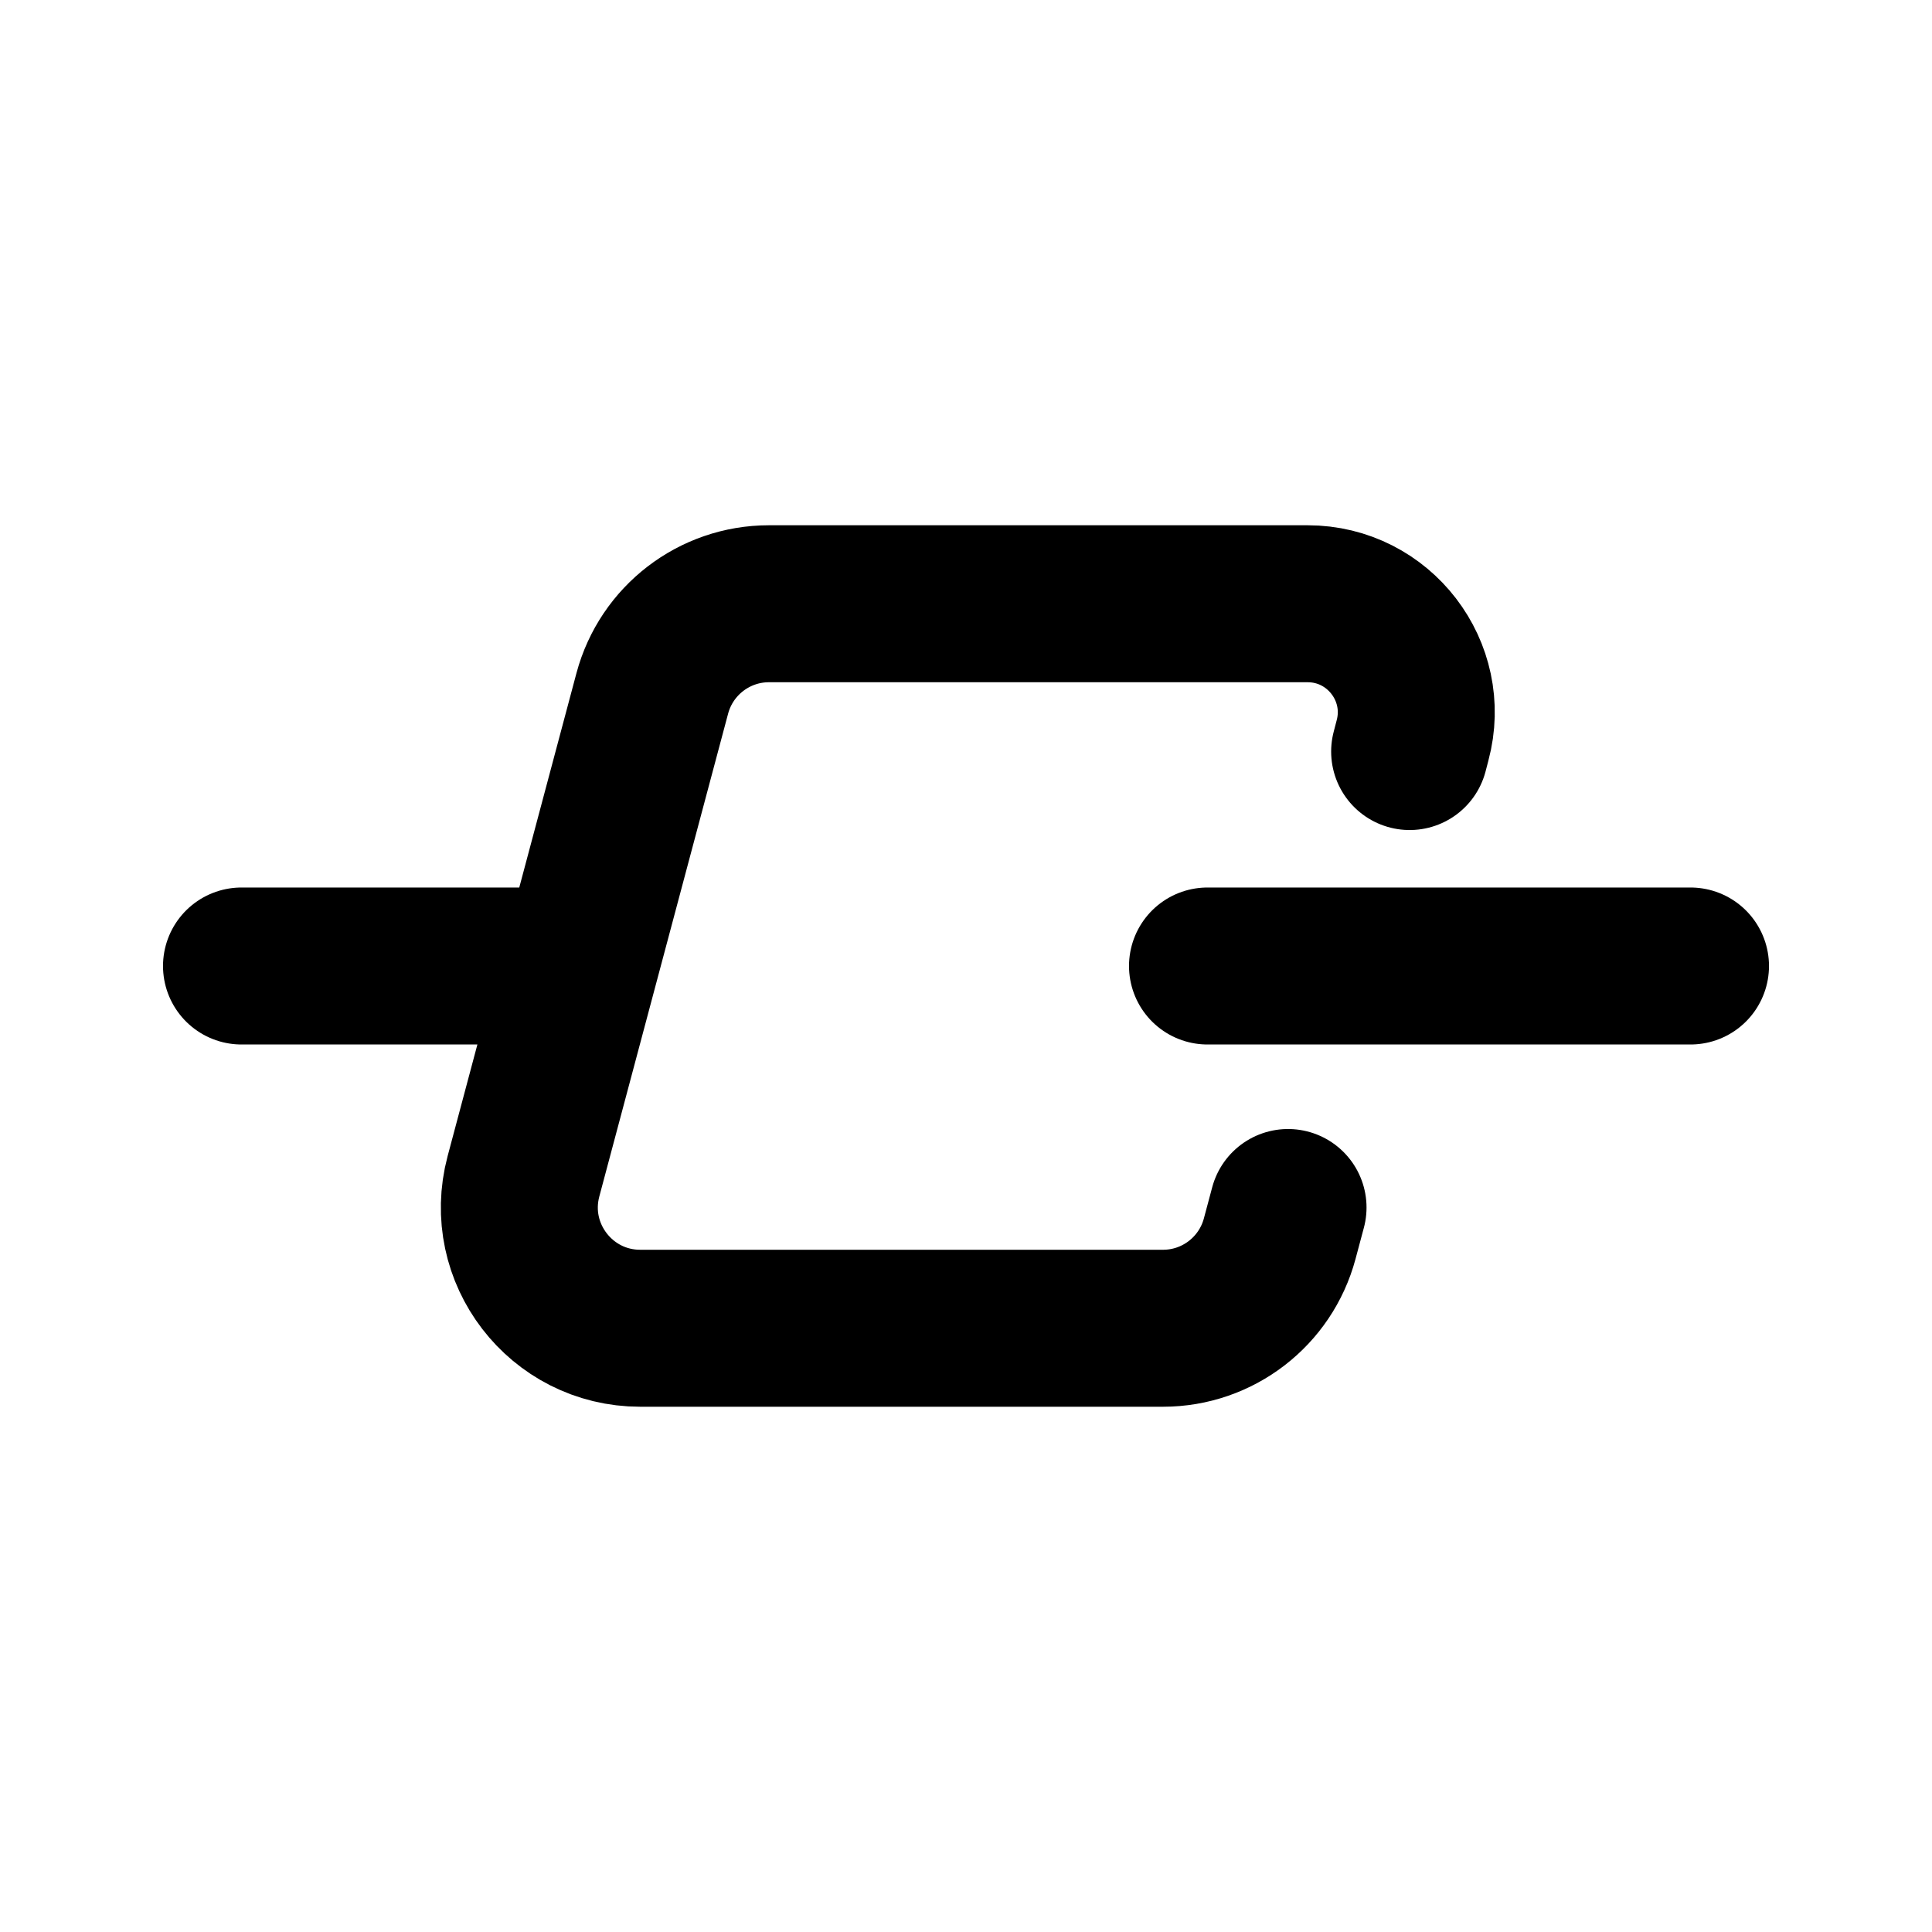
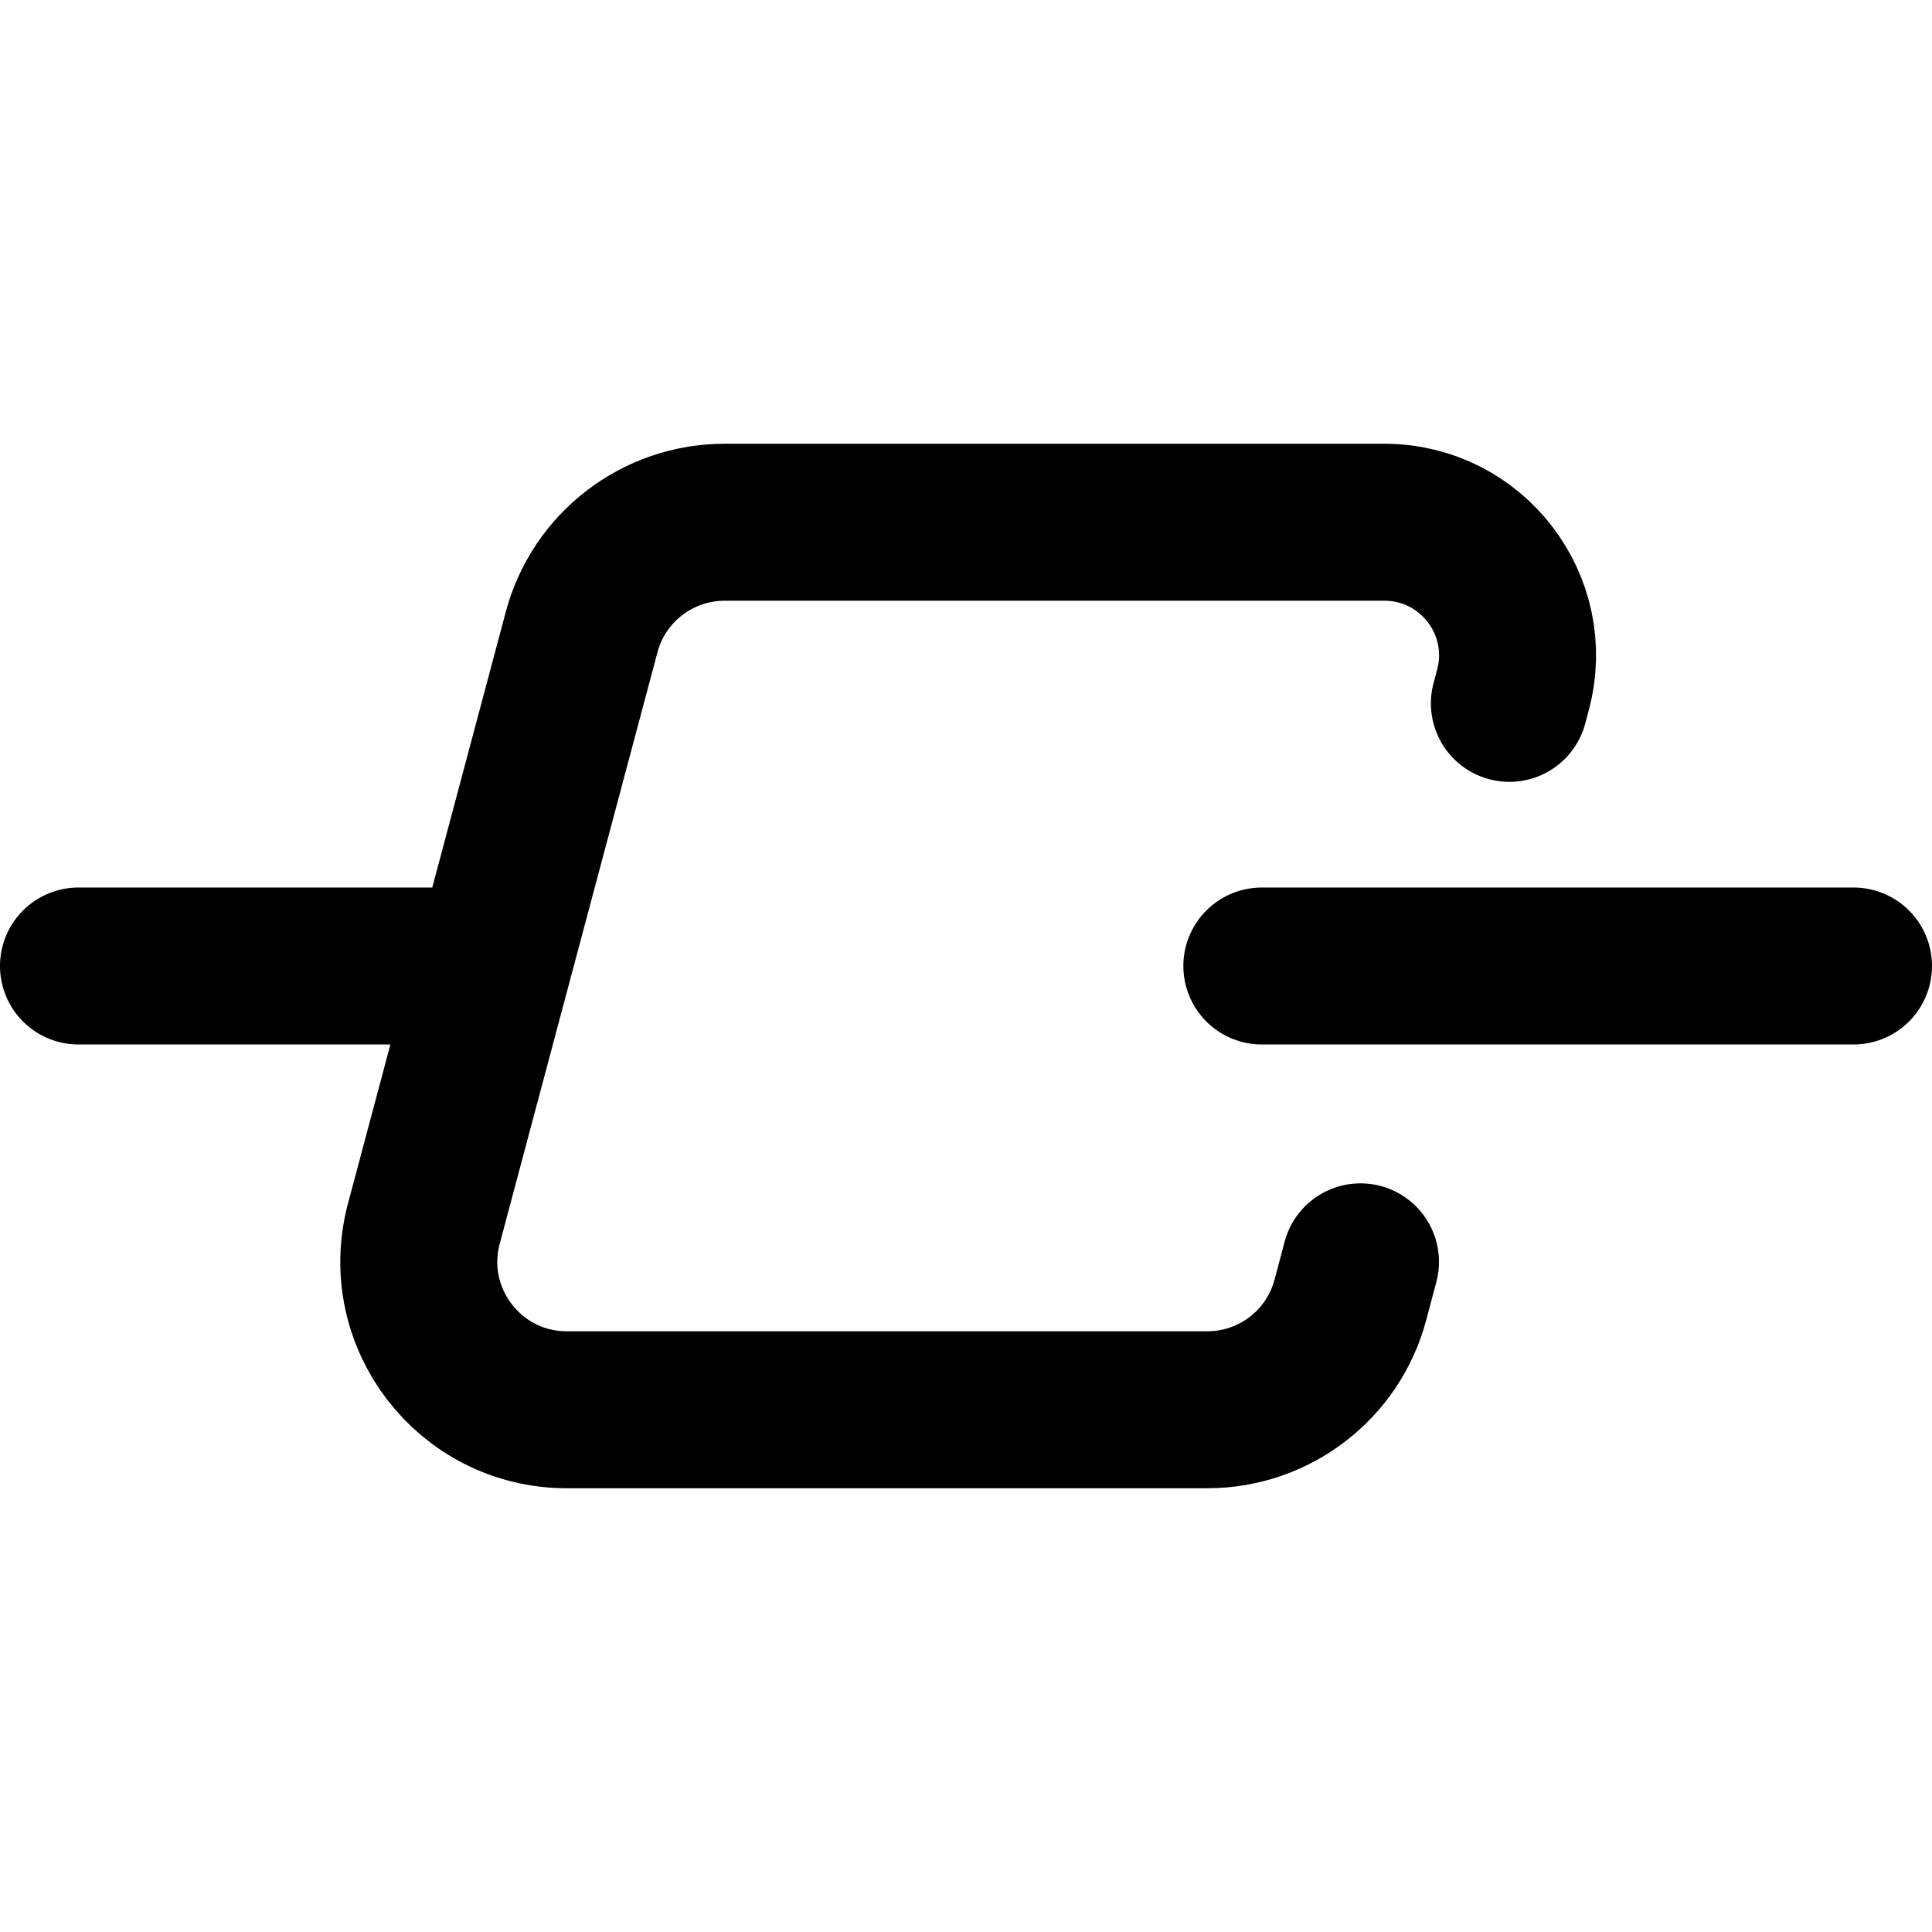
- <svg xmlns="http://www.w3.org/2000/svg" viewBox="0 0 16 16" fill="none">
-   <path d="M10.667 10L10.598 10.258C10.481 10.695 10.085 11 9.632 11H5.302C4.645 11 4.166 10.377 4.335 9.742L5.402 5.742C5.519 5.305 5.915 5 6.368 5H10.829C11.42 5 11.851 5.561 11.698 6.132L11.674 6.224M14 8H10M4.5 8H2" stroke="currentColor" stroke-width="1.3" stroke-linecap="round" />
+ <svg xmlns="http://www.w3.org/2000/svg" fill="none" viewBox="0 0 16 16">
+   <path stroke="currentColor" stroke-linecap="round" stroke-width="1.3" d="m11.267 10.45-.084.316c-.143.536-.629.909-1.184.909H4.694c-.805 0-1.391-.763-1.184-1.541l1.307-4.9c.143-.536.629-.909 1.184-.909h5.464c.724 0 1.252.687 1.065 1.387l-.03.113M15.35 8h-4.9m-6.737 0H.65" />
</svg>
